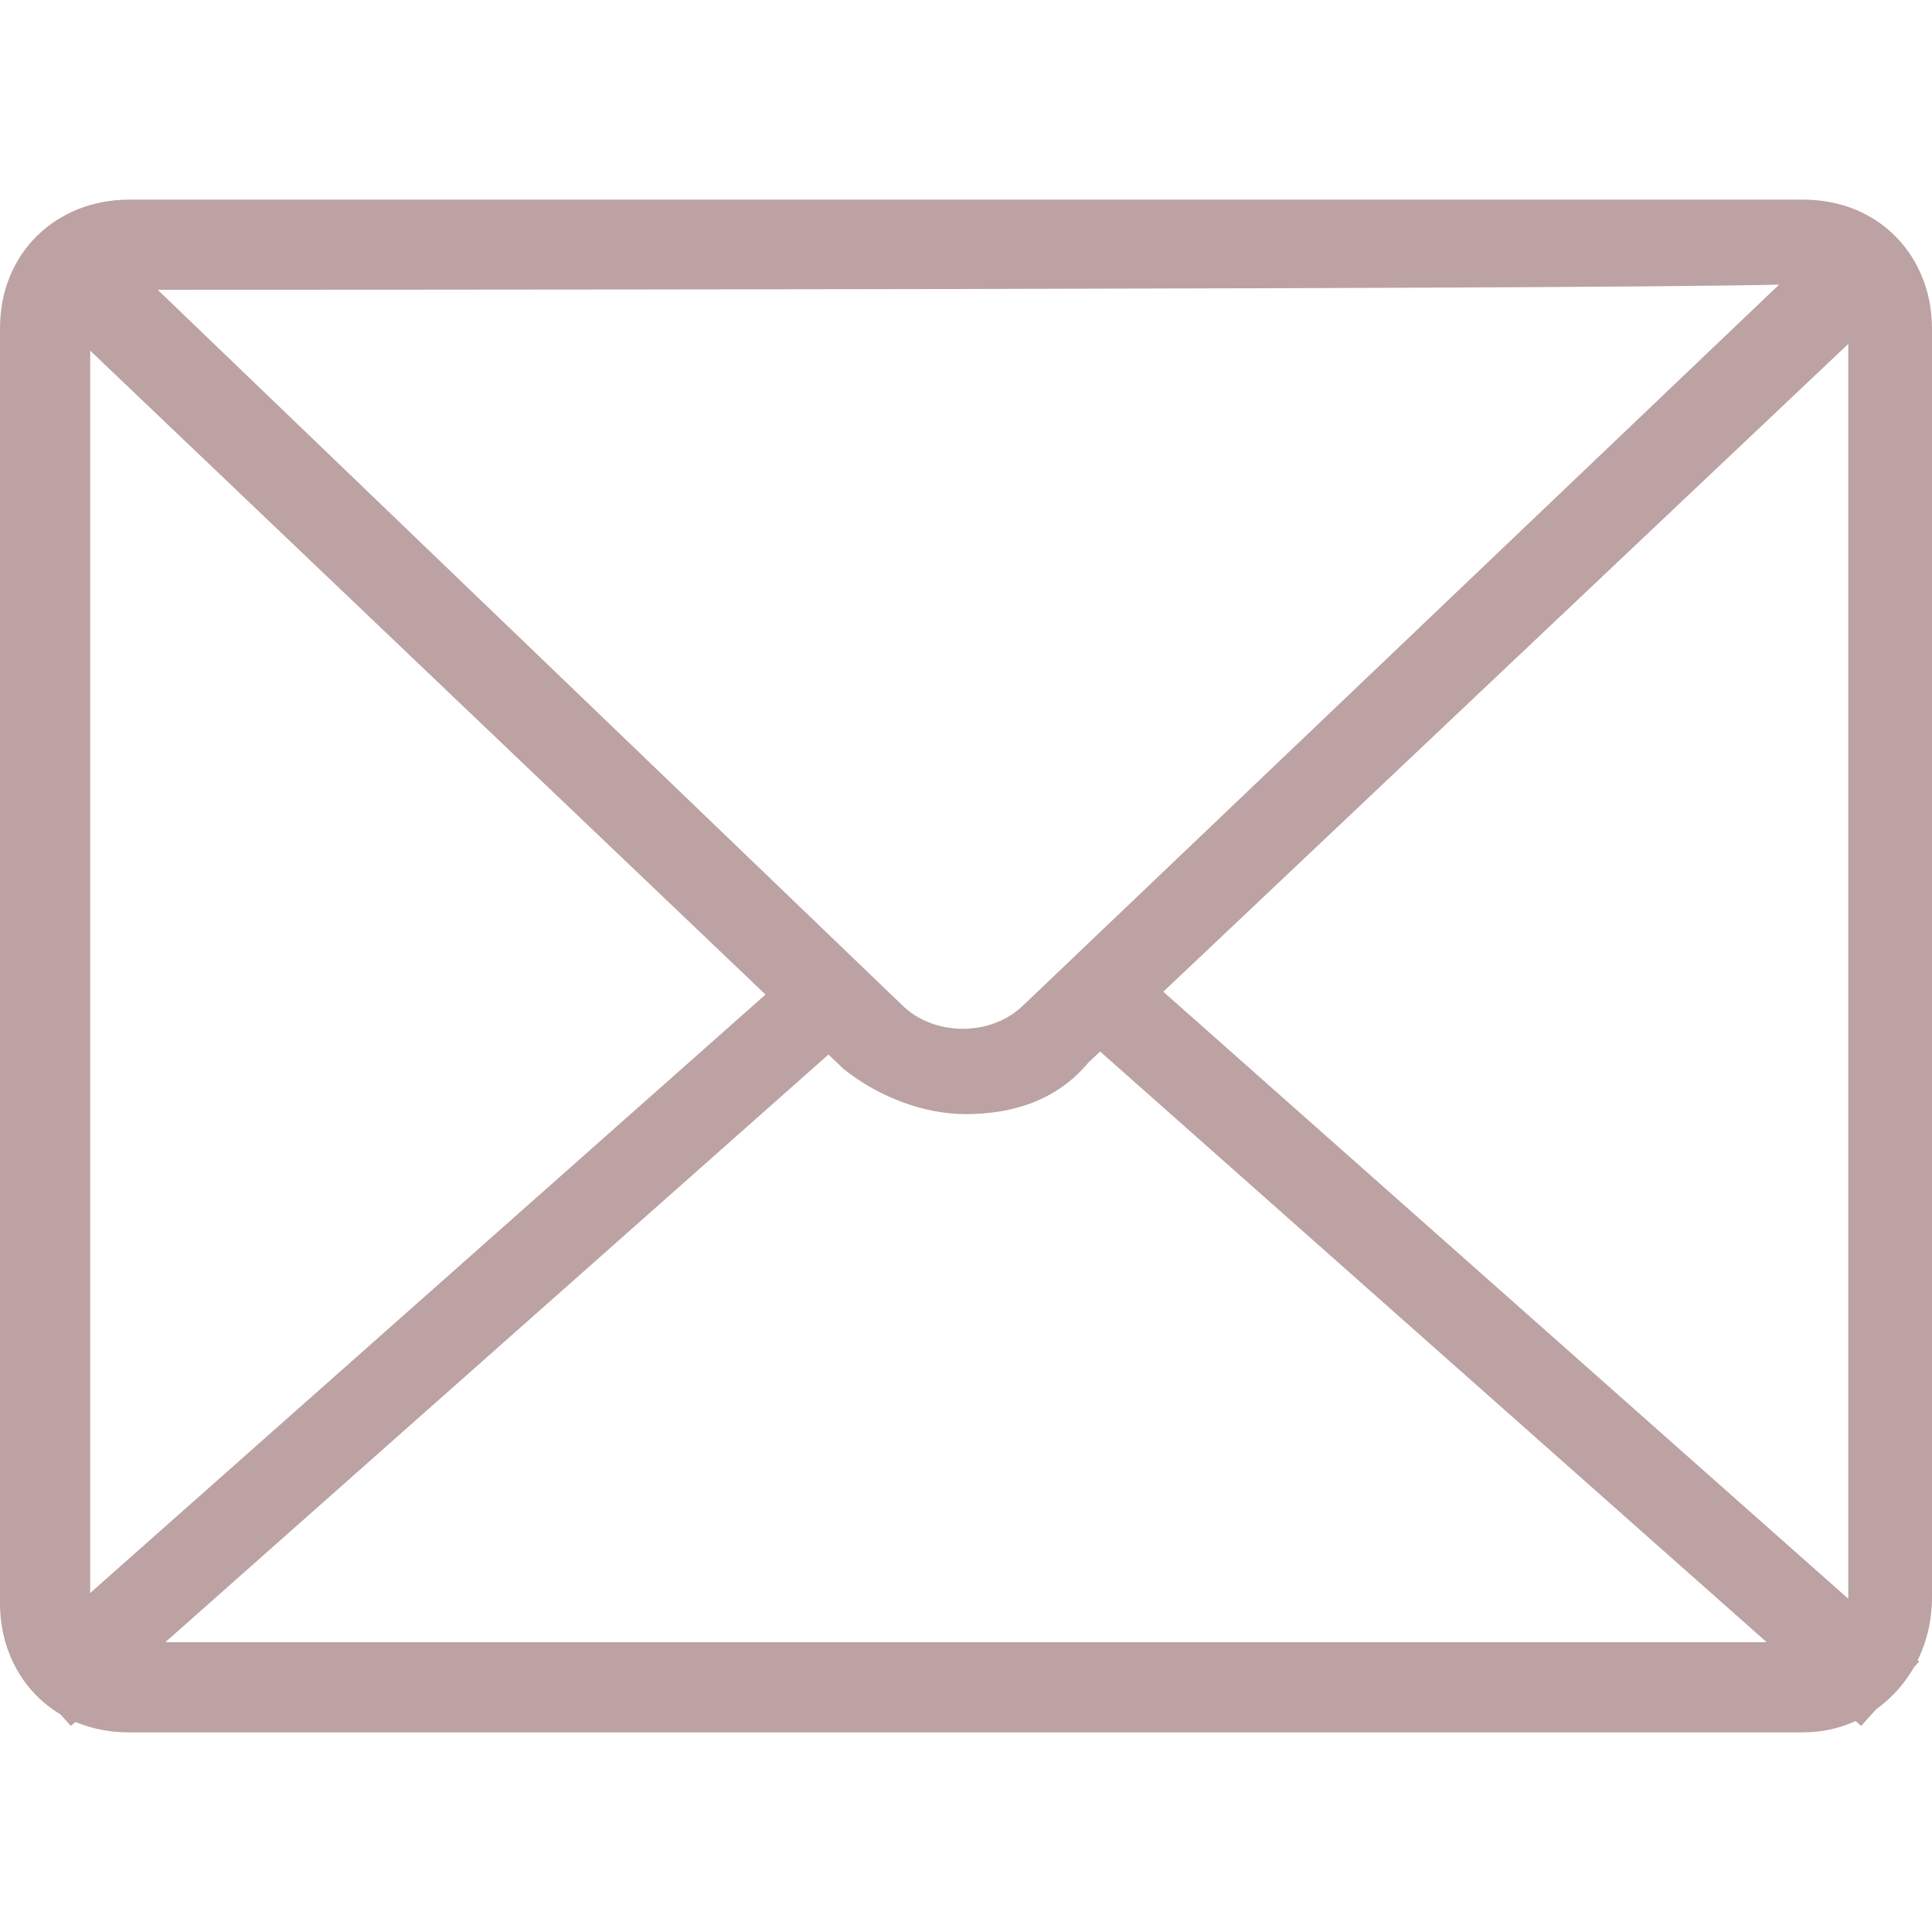
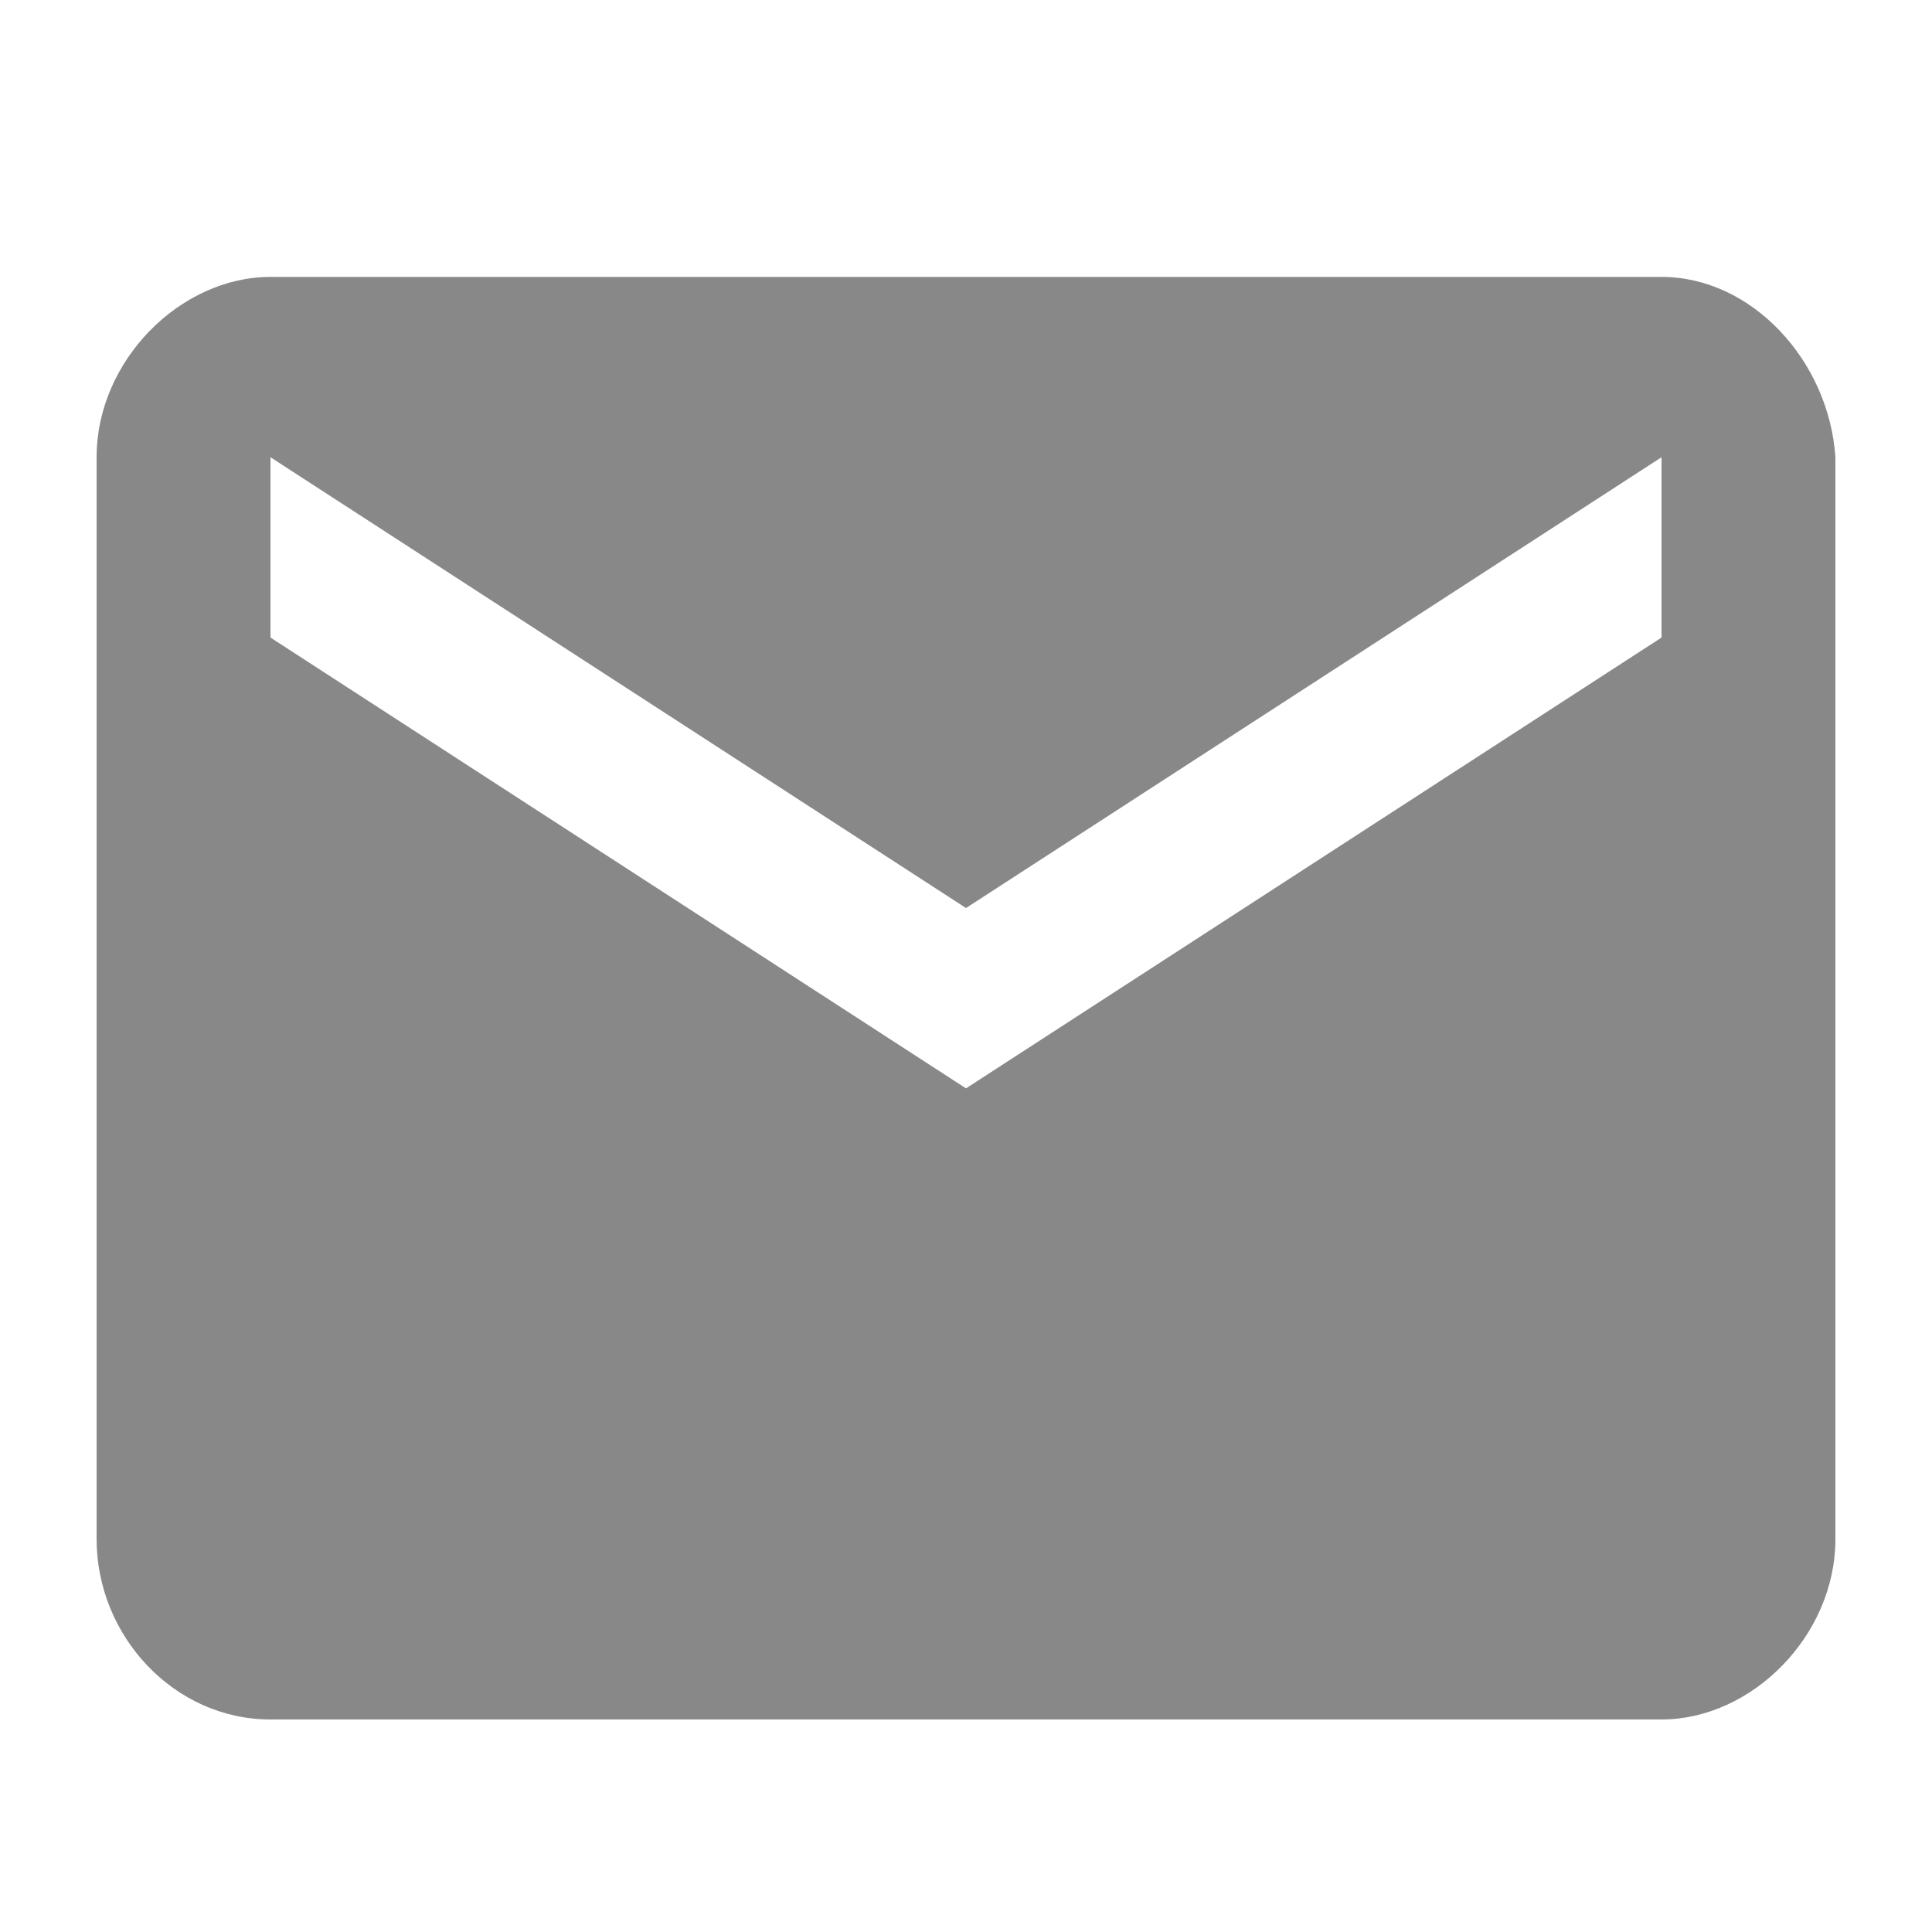
<svg xmlns="http://www.w3.org/2000/svg" id="Layer_1" width="30" height="30" viewBox="0 0 30 30">
-   <style>.st0{fill:#bca2a2}</style>
-   <path class="st0" d="M2 4.5c-.4 0-.6.2-.6.6v19.7c0 .4.3.7.7.7H28c.4 0 .7-.3.7-.7V5.1c0-.4-.3-.7-.7-.7 0 .1-26 .1-26 .1zm26 22.4H2c-1.2 0-2-.9-2-2V5.1c0-1.2.9-2 2-2h26c1.2 0 2 .9 2 2v19.7c0 1.2-.9 2.1-2 2.1z" />
-   <path class="st0" d="M15 17.3c-.7 0-1.4-.3-1.9-.7L.2 4.3l1-1L14 15.6c.5.5 1.4.5 1.9 0L28.8 3.3l1 1-12.9 12.2c-.5.6-1.2.8-1.9.8" />
-   <path class="st0" d="M12.5 14.9l.9 1L1.1 26.8l-.9-1s12.3-10.9 12.3-10.9zm5 0l12.3 10.9-.9 1-12.3-10.9s.9-1 .9-1z" />
+   <style>.st0{fill:#888}</style>
+   <path class="st0" d="M25.8 4.3H4.2c-1.4 0-2.7 1.3-2.7 2.8v16.8c0 1.5 1.2 2.8 2.7 2.8h21.6c1.4 0 2.7-1.3 2.7-2.8V7.1c-.1-1.5-1.3-2.8-2.7-2.8zm0 5.6l-10.8 7-10.8-7V7.1l10.8 7 10.8-7v2.8z" />
</svg>
